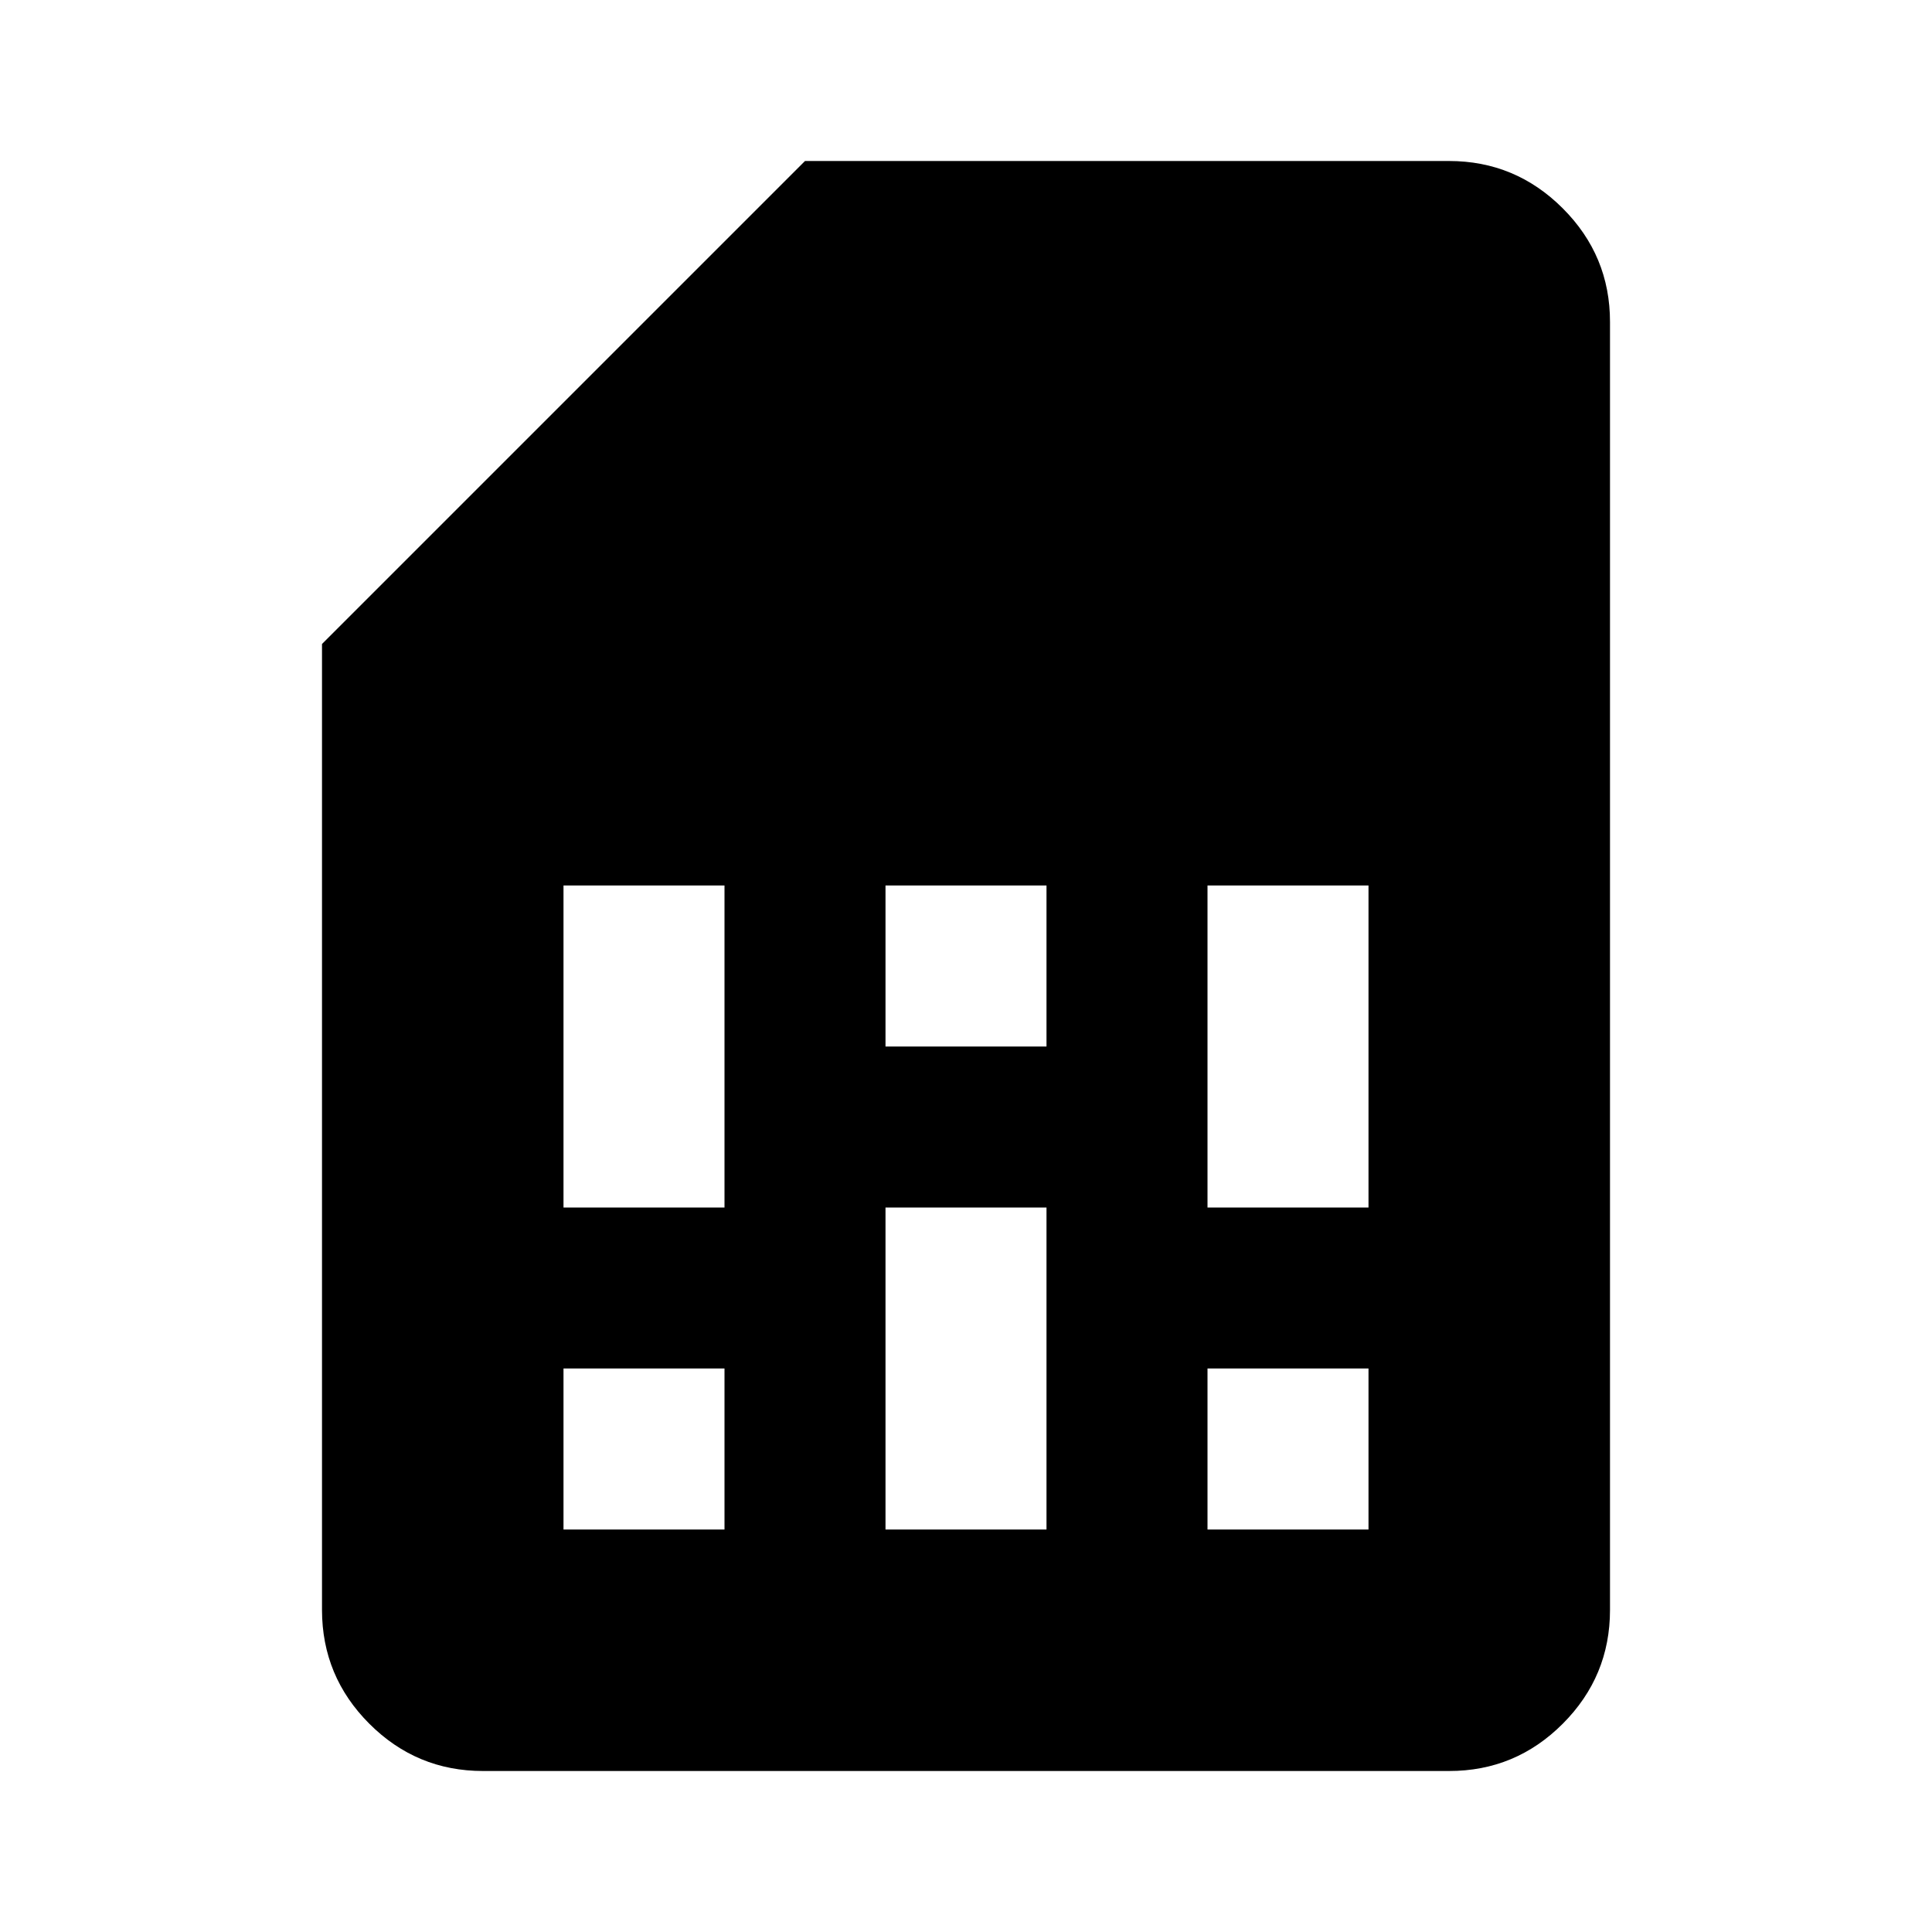
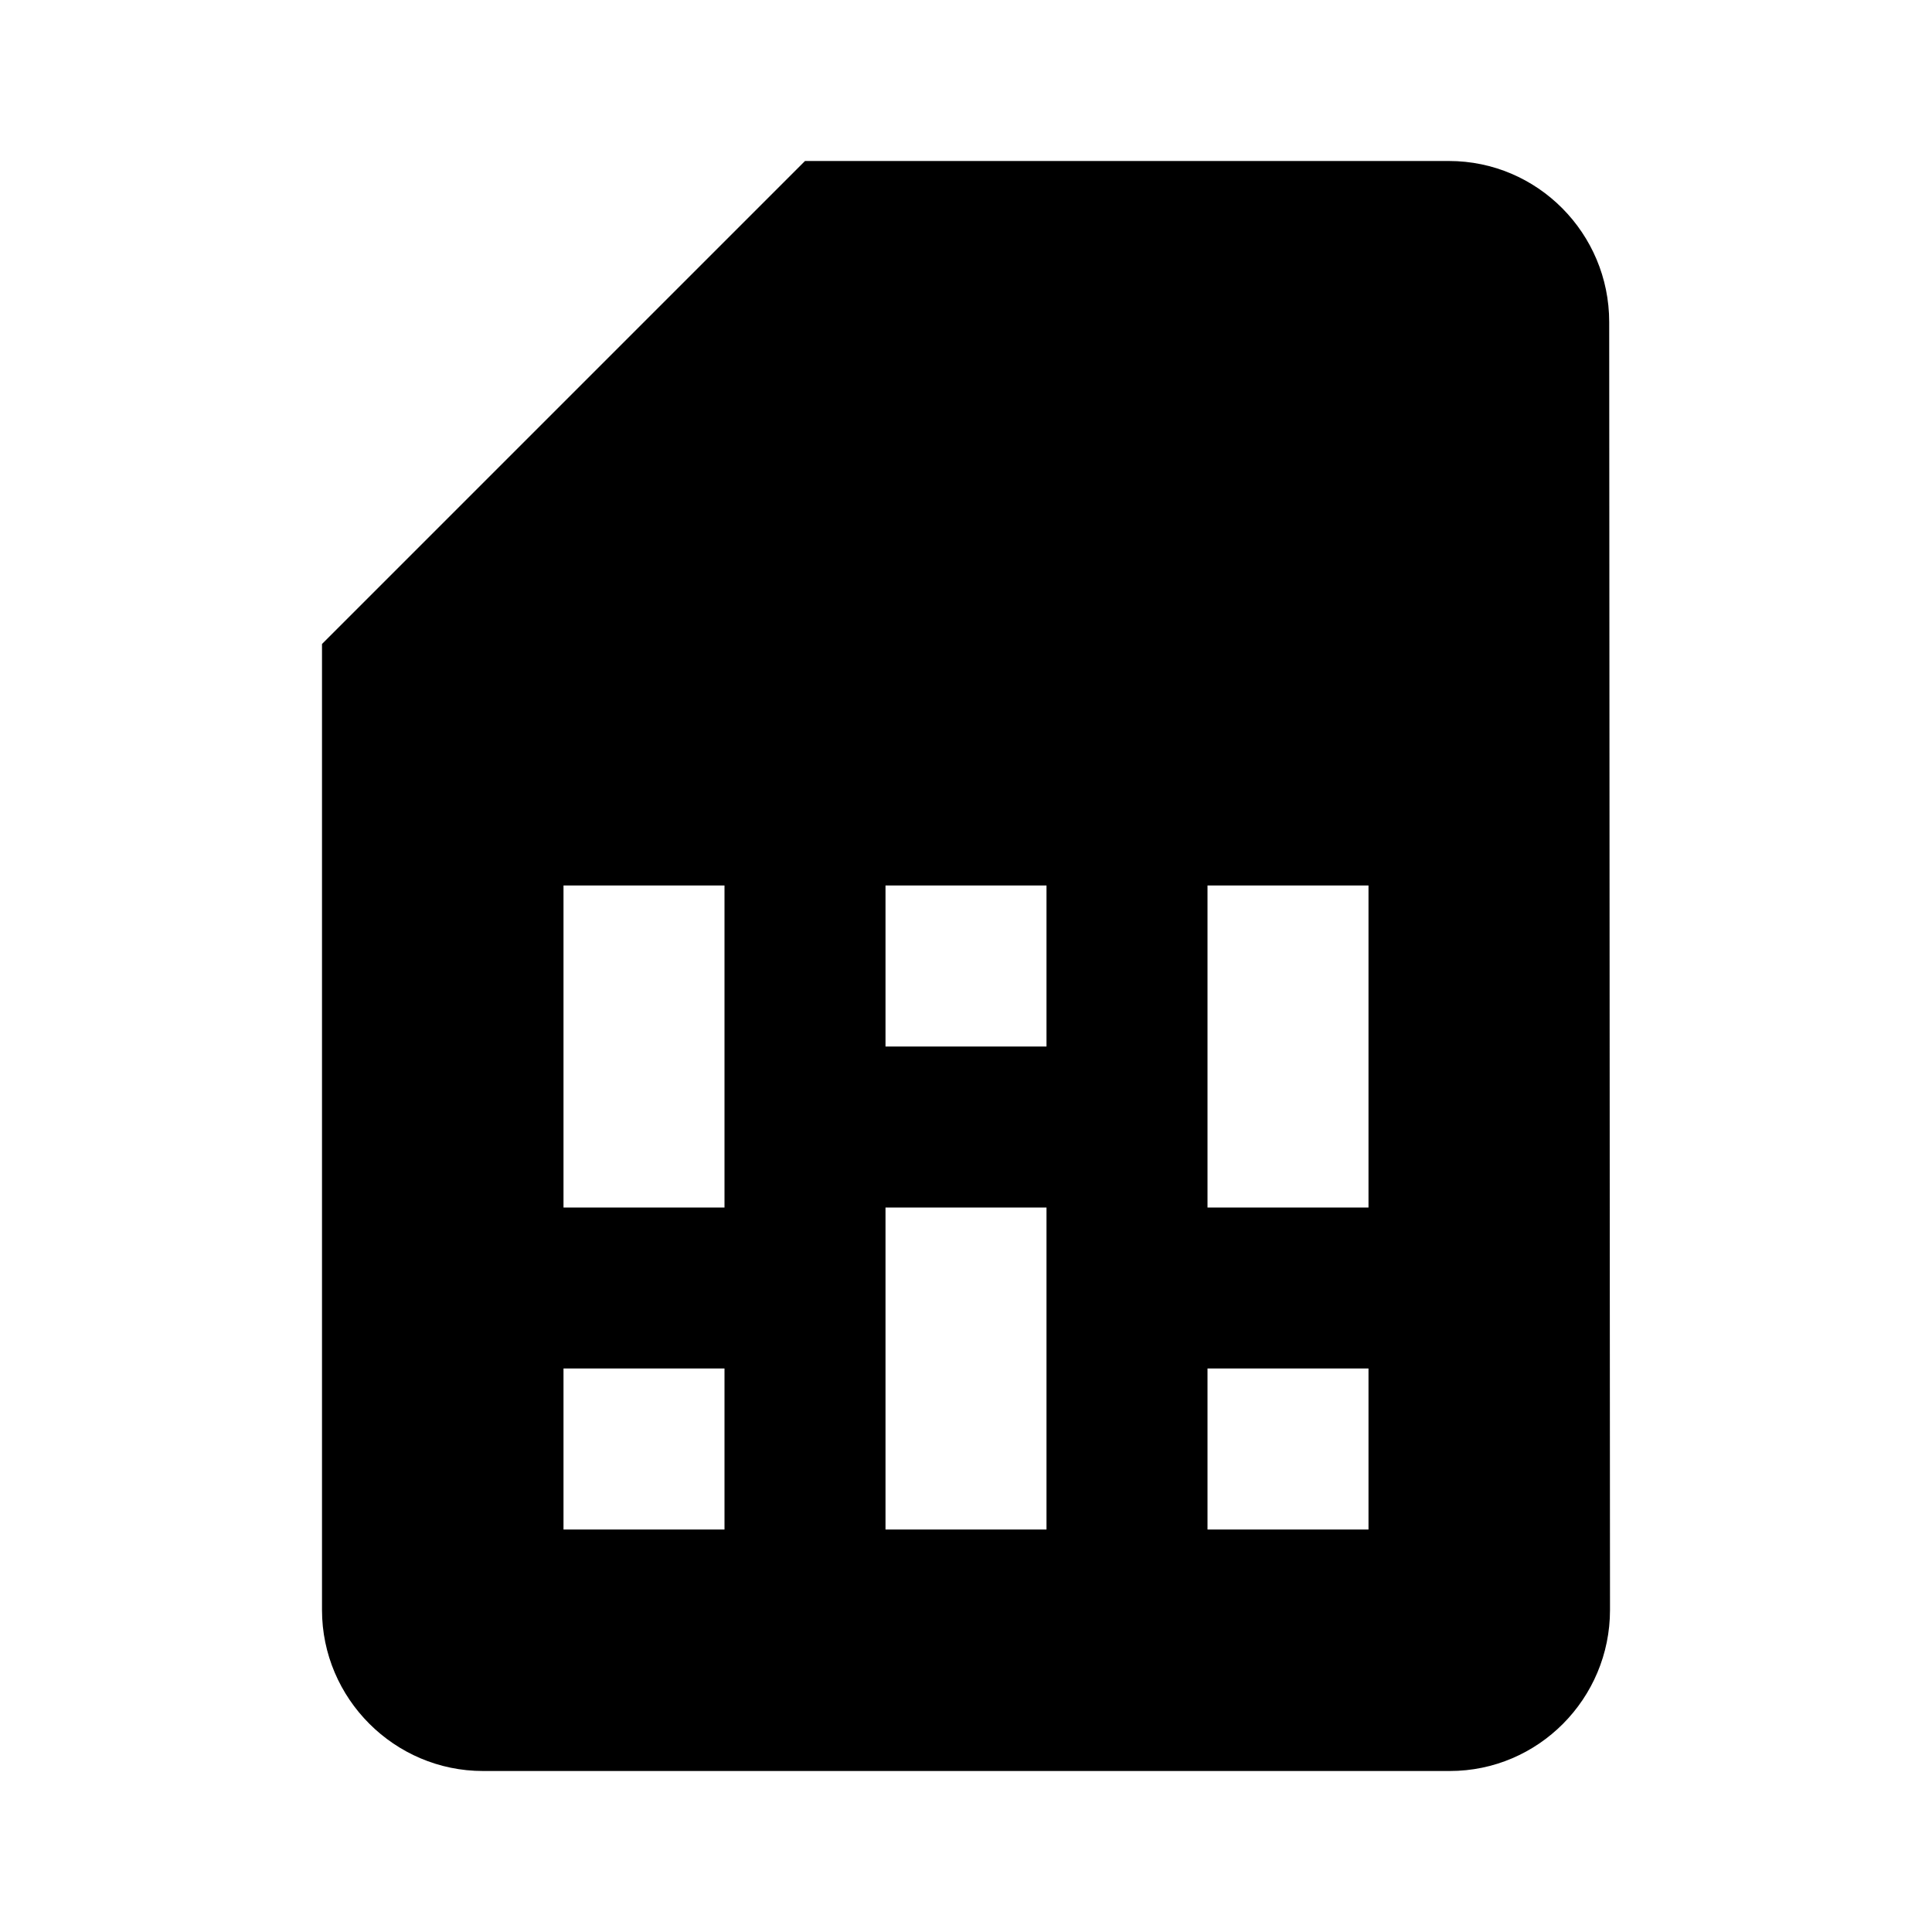
- <svg xmlns="http://www.w3.org/2000/svg" width="1em" height="1em" viewBox="0 0 24 24">
-   <path fill="currentColor" d="M7 19h2v-2H7zm0-4h2v-4H7zm4 4h2v-4h-2zm0-6h2v-2h-2zm4 6h2v-2h-2zm0-4h2v-4h-2zm-9 7q-.825 0-1.412-.587T4 20V8l6-6h8q.825 0 1.413.588T20 4v16q0 .825-.587 1.413T18 22z" />
+ <svg xmlns="http://www.w3.org/2000/svg" height="24" viewBox="0 0 24 24" width="24">
+   <path d="M0 0h24v24H0z" fill="none" />
+   <path d="M19.99 4c0-1.1-.89-2-1.99-2h-8L4 8v12c0 1.1.9 2 2 2h12.01c1.1 0 1.99-.9 1.99-2l-.01-16zM9 19H7v-2h2v2zm8 0h-2v-2h2v2zm-8-4H7v-4h2v4zm4 4h-2v-4h2v4zm0-6h-2v-2h2v2zm4 2h-2v-4h2v4z" />
</svg>
